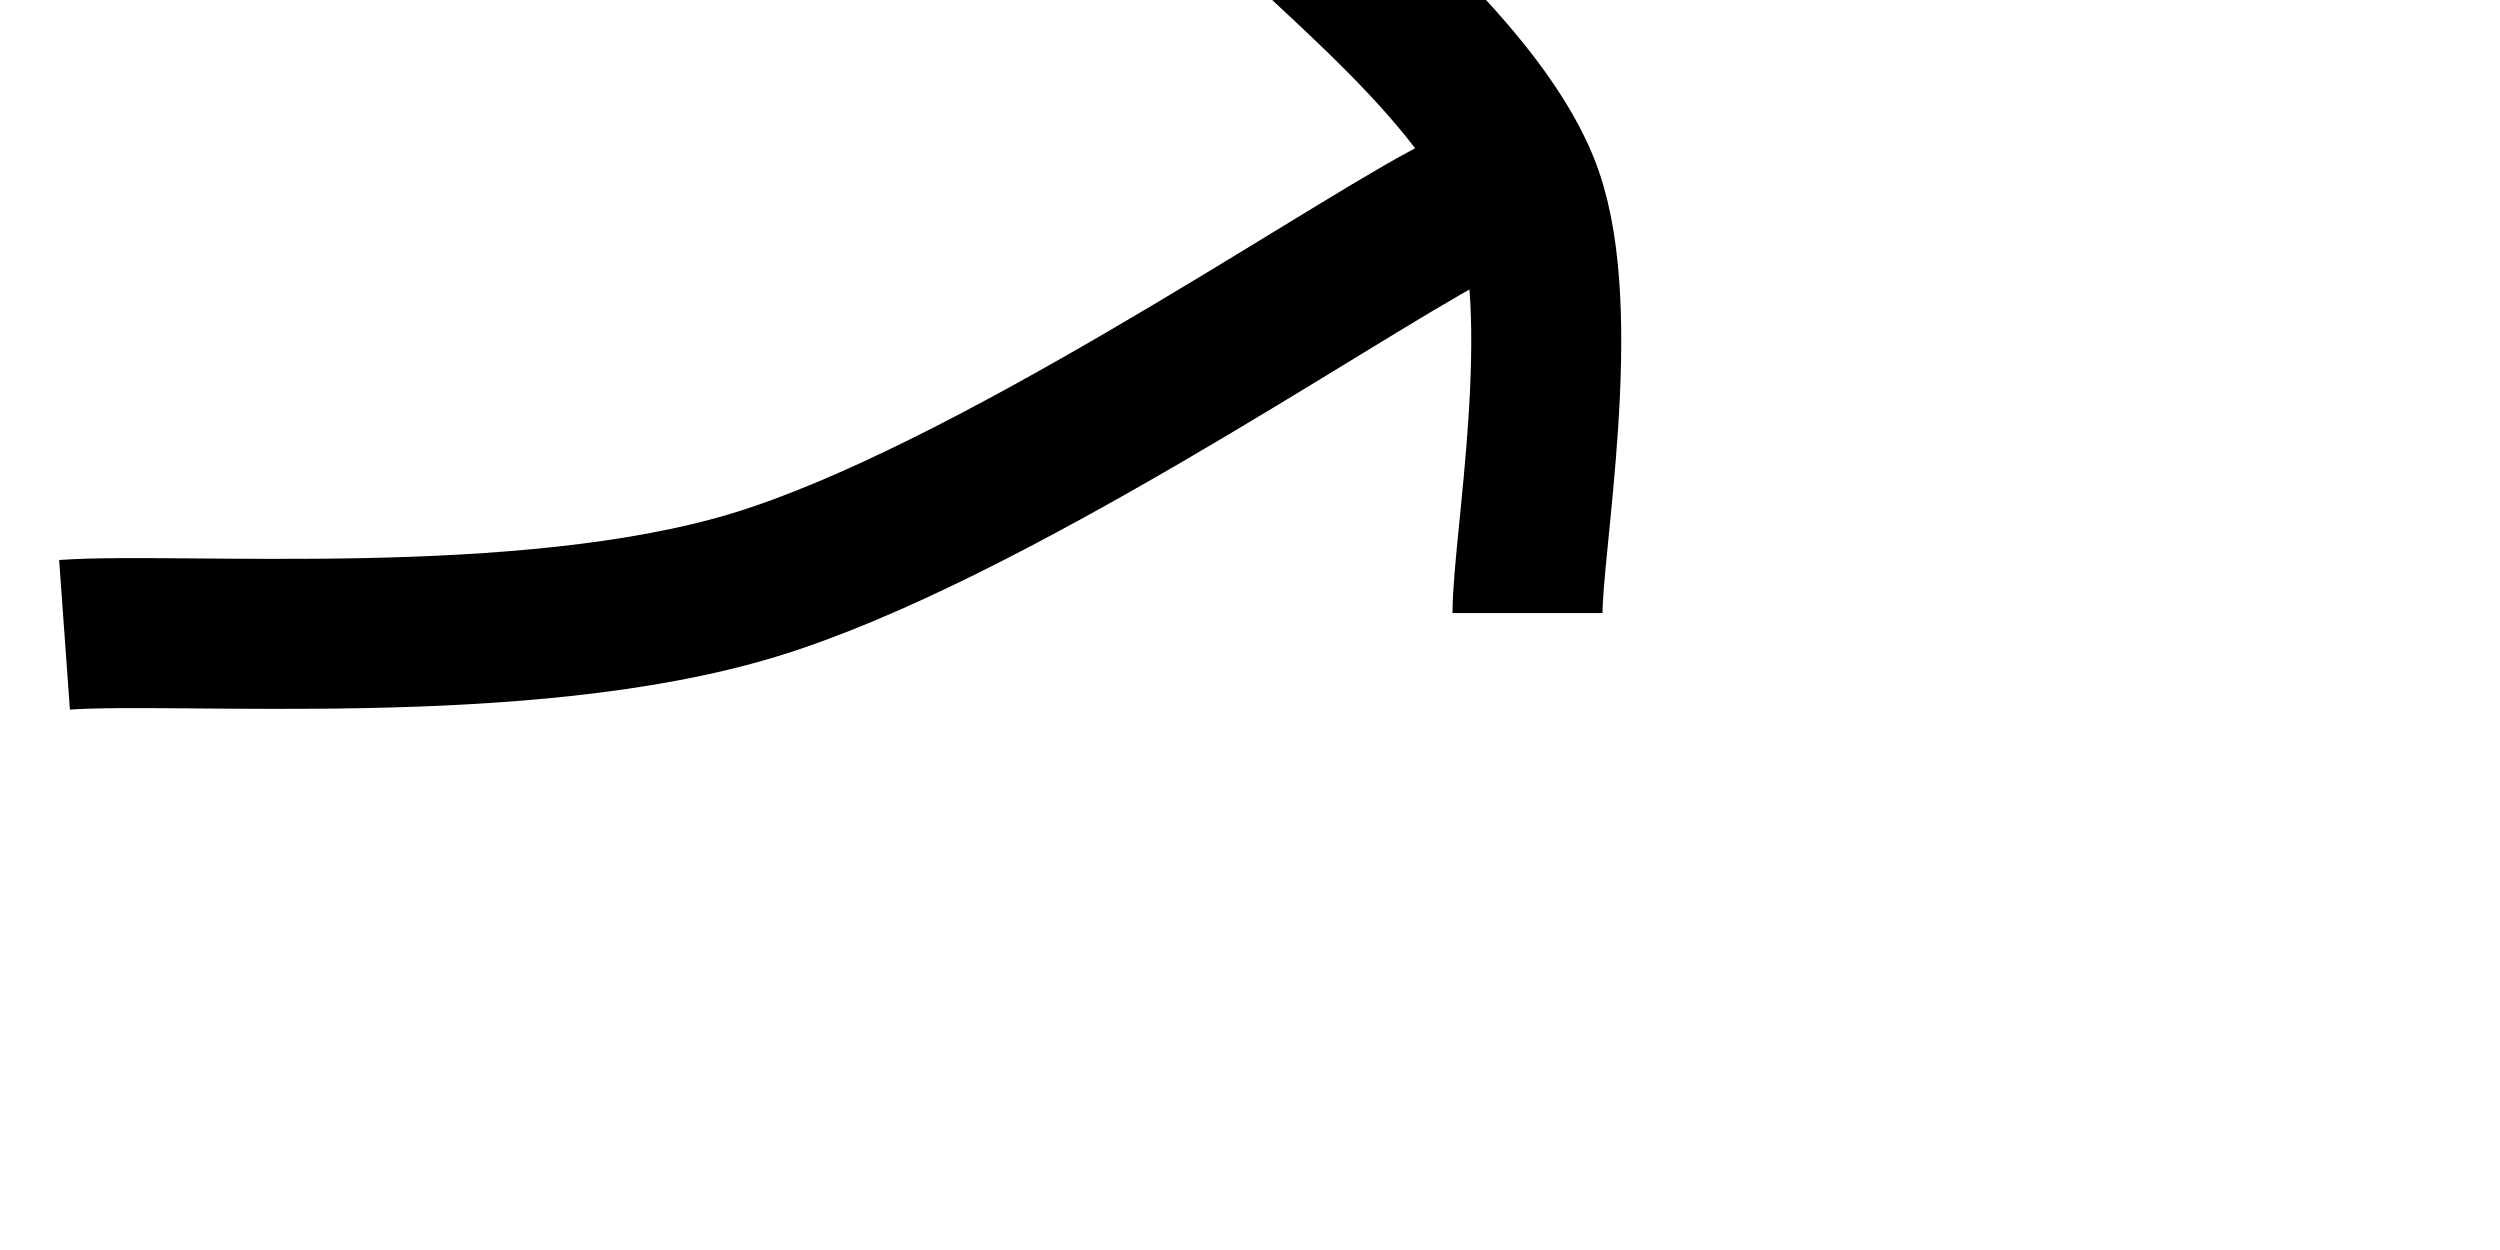
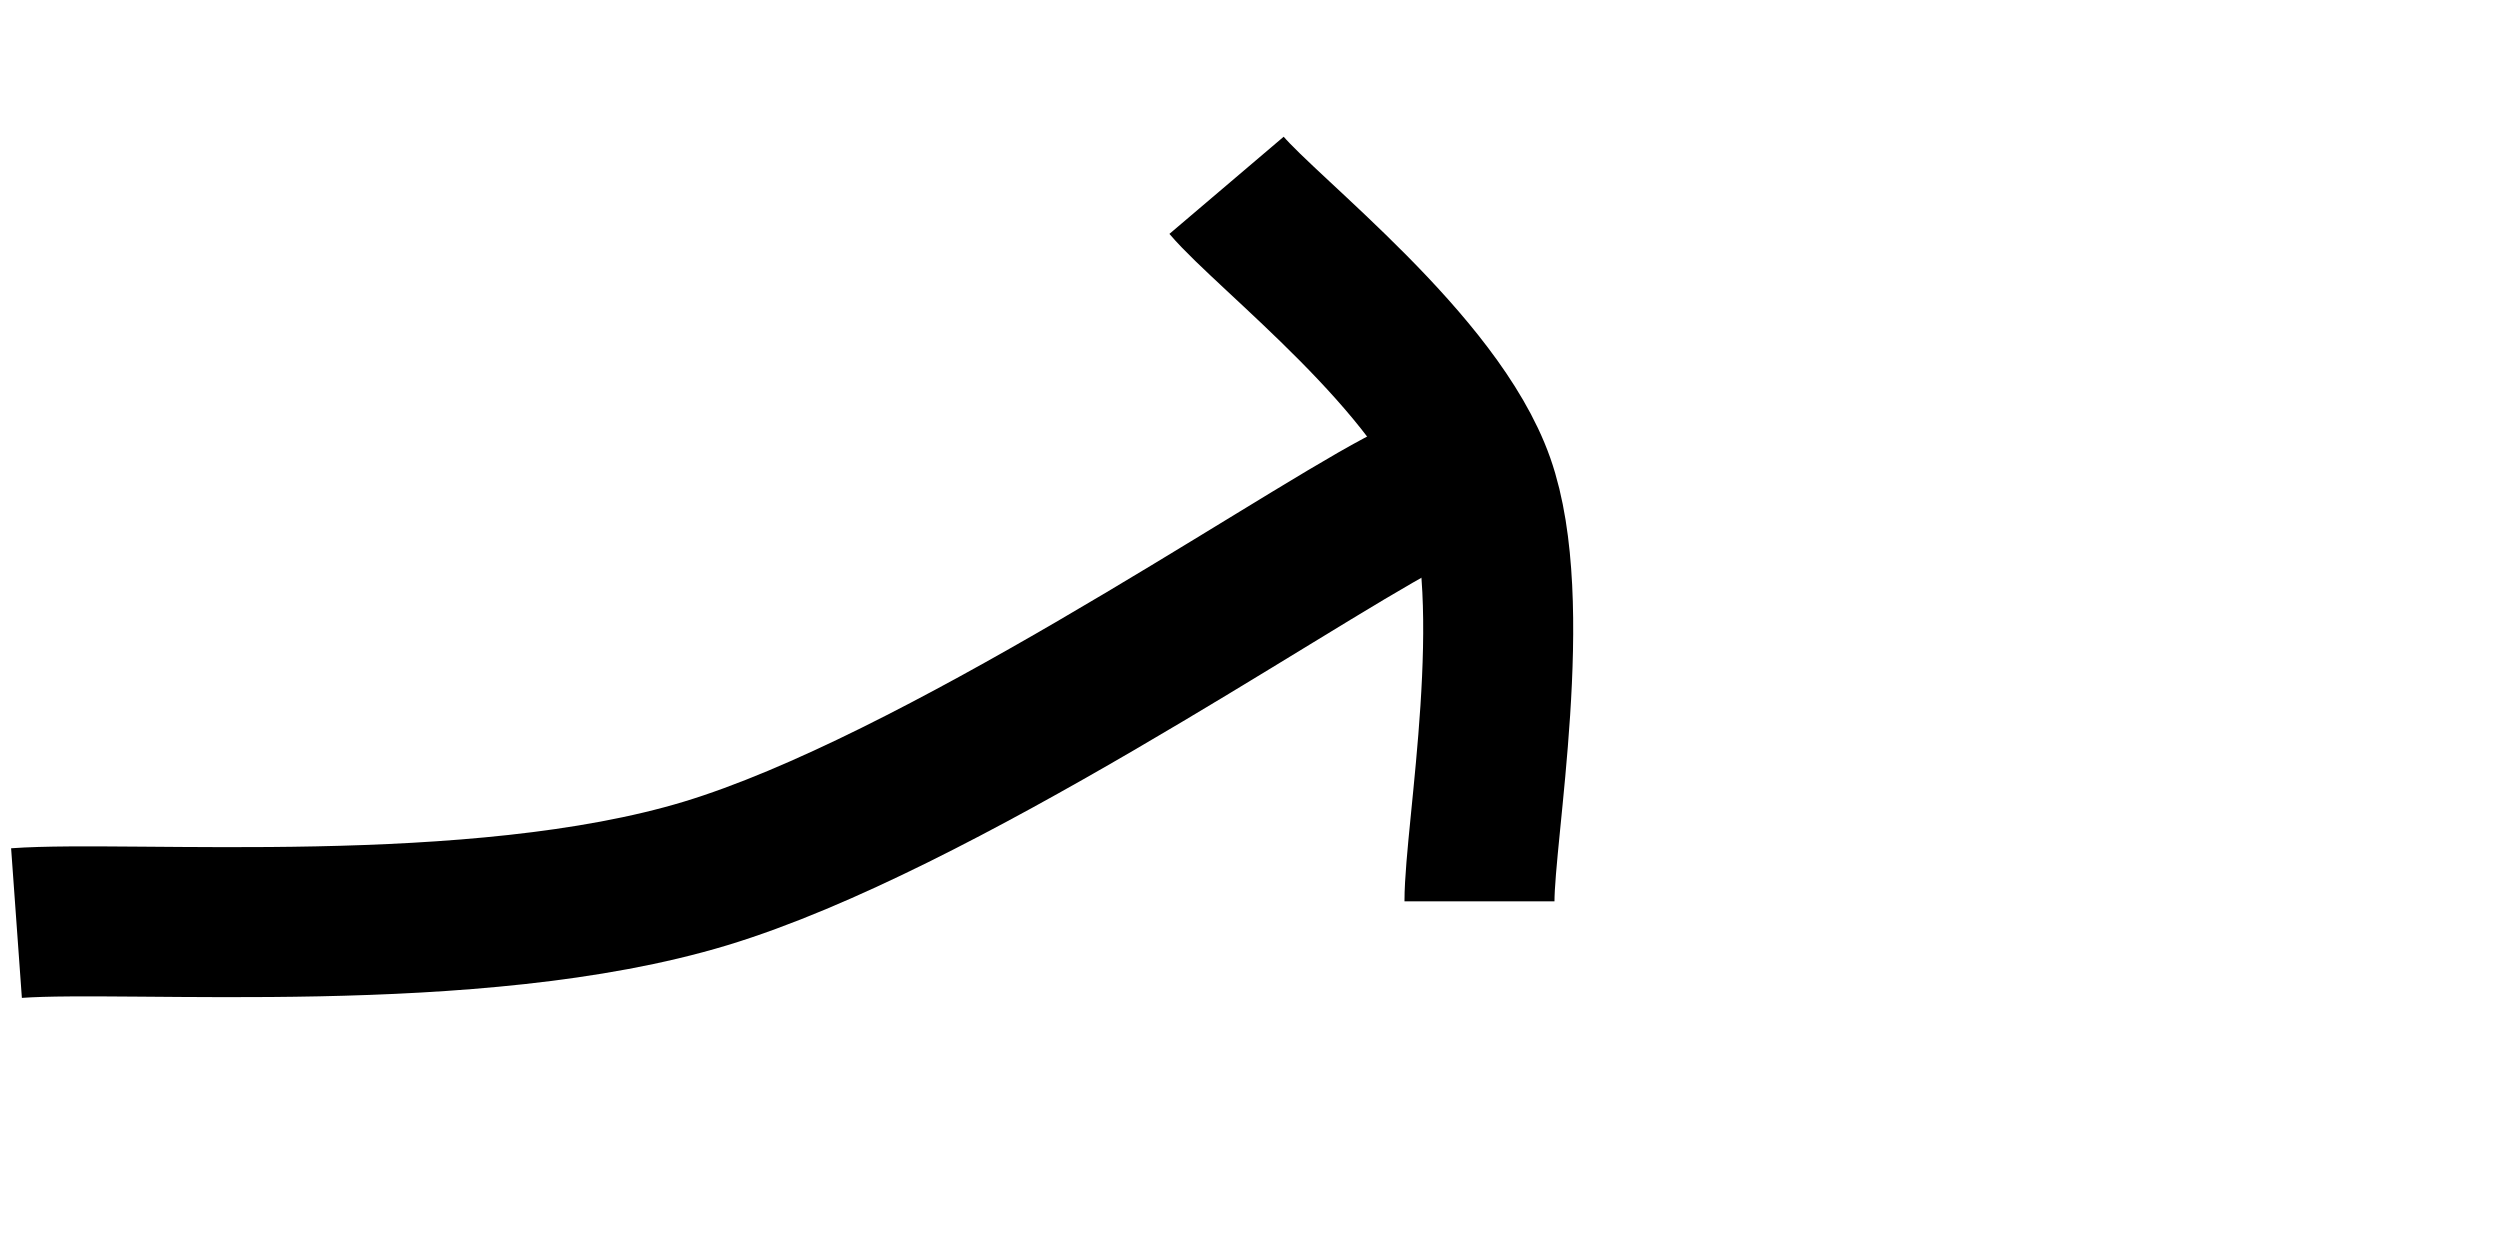
<svg xmlns="http://www.w3.org/2000/svg" viewBox="0 0 200 100" width="200" height="100" role="img">
  <g data-start="0" data-end="9999" data-layer="0" class="">
-     <path d="M 5.162 50.784 C 14.348 50.123 41.839 52.401 60.279 46.817 C 78.719 41.234 106.547 22.204 115.801 17.281 C 125.054 12.359 115.801 17.281 115.801 17.281" fill="none" stroke="#000000" stroke-width="12" opacity="1" data-start="0" data-end="9999" data-layer="0" class="" />
-     <path d="M 101.968 -8.238 C 105.34 -4.272 118.829 6.007 122.202 15.554 C 125.574 25.101 122.202 43.463 122.202 49.044" fill="none" stroke="#000000" stroke-width="12" opacity="1" data-start="0" data-end="9999" data-layer="0" class="" />
+     <path d="M 1.319 73.846 C 10.505 73.185 37.996 75.463 56.435 69.879 C 74.875 64.295 102.703 45.266 111.957 40.343 C 121.211 35.42 111.957 40.343 111.957 40.343" fill="none" stroke="#000000" stroke-width="12" opacity="1" data-start="0" data-end="9999" data-layer="0" class="" />
+     <path d="M 98.124 14.824 C 101.496 18.789 114.986 29.068 118.358 38.615 C 121.73 48.162 118.358 66.524 118.358 72.106" fill="none" stroke="#000000" stroke-width="12" opacity="1" data-start="0" data-end="9999" data-layer="0" class="" />
  </g>
</svg>
